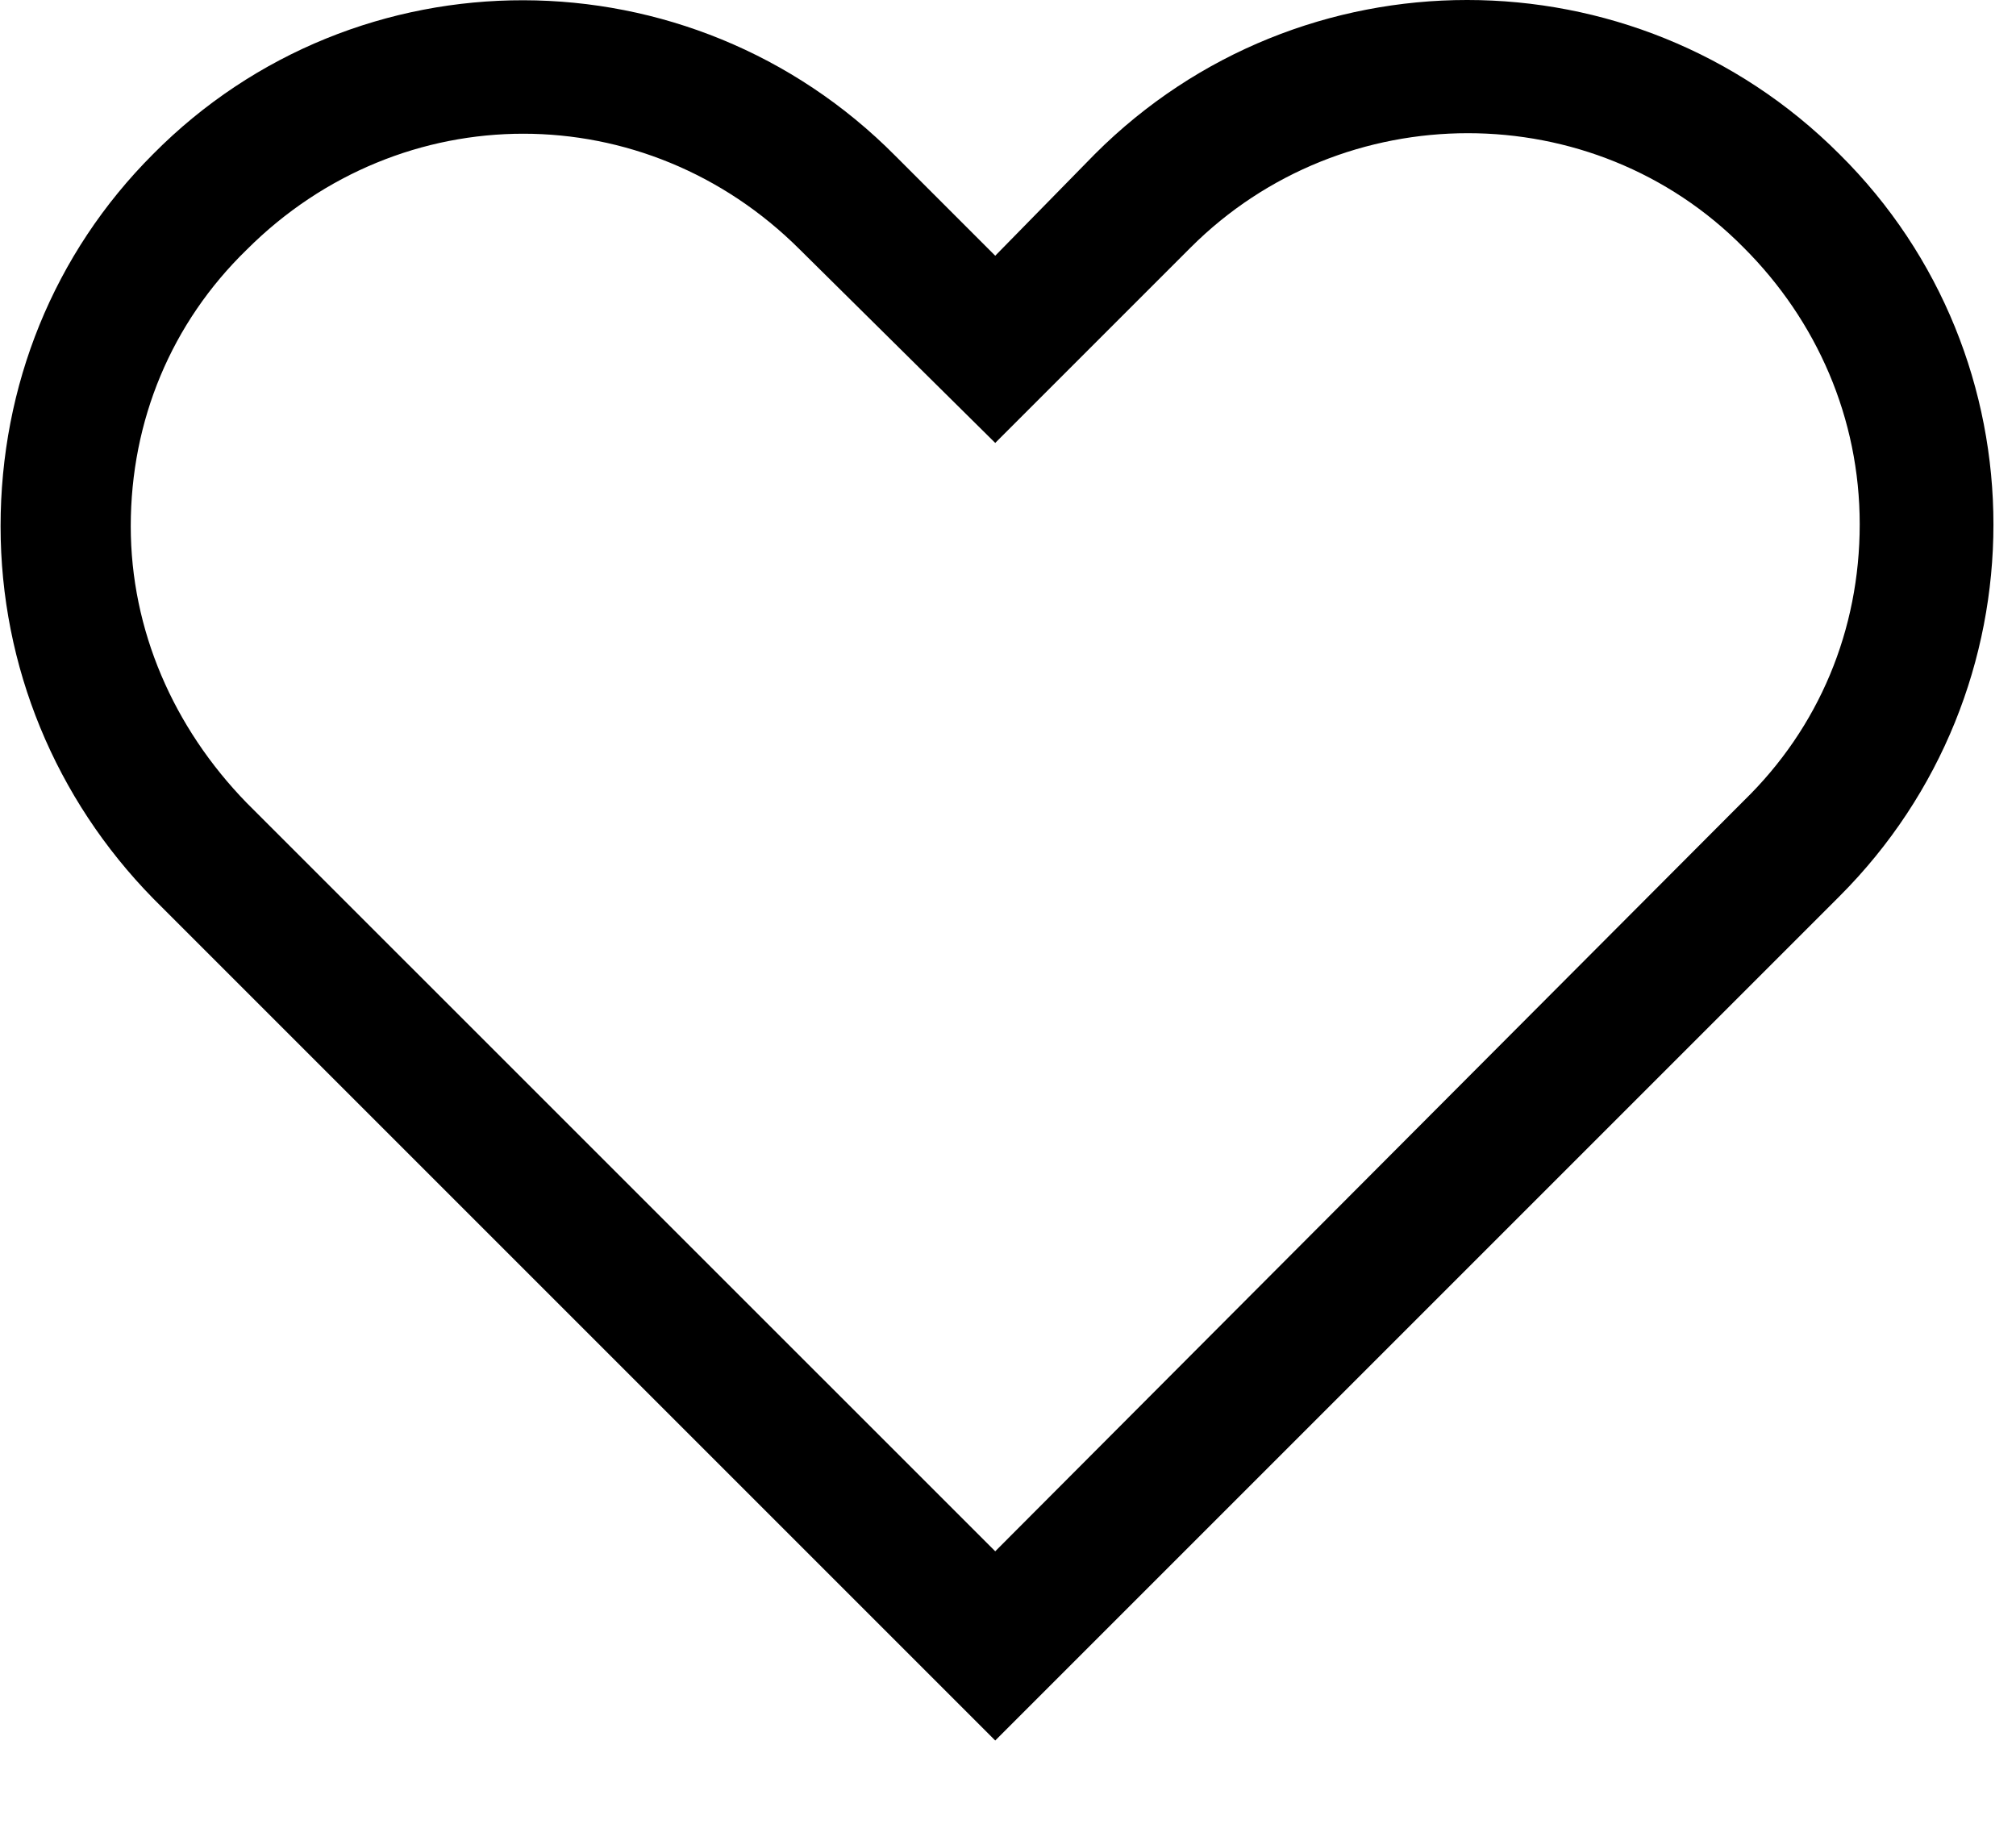
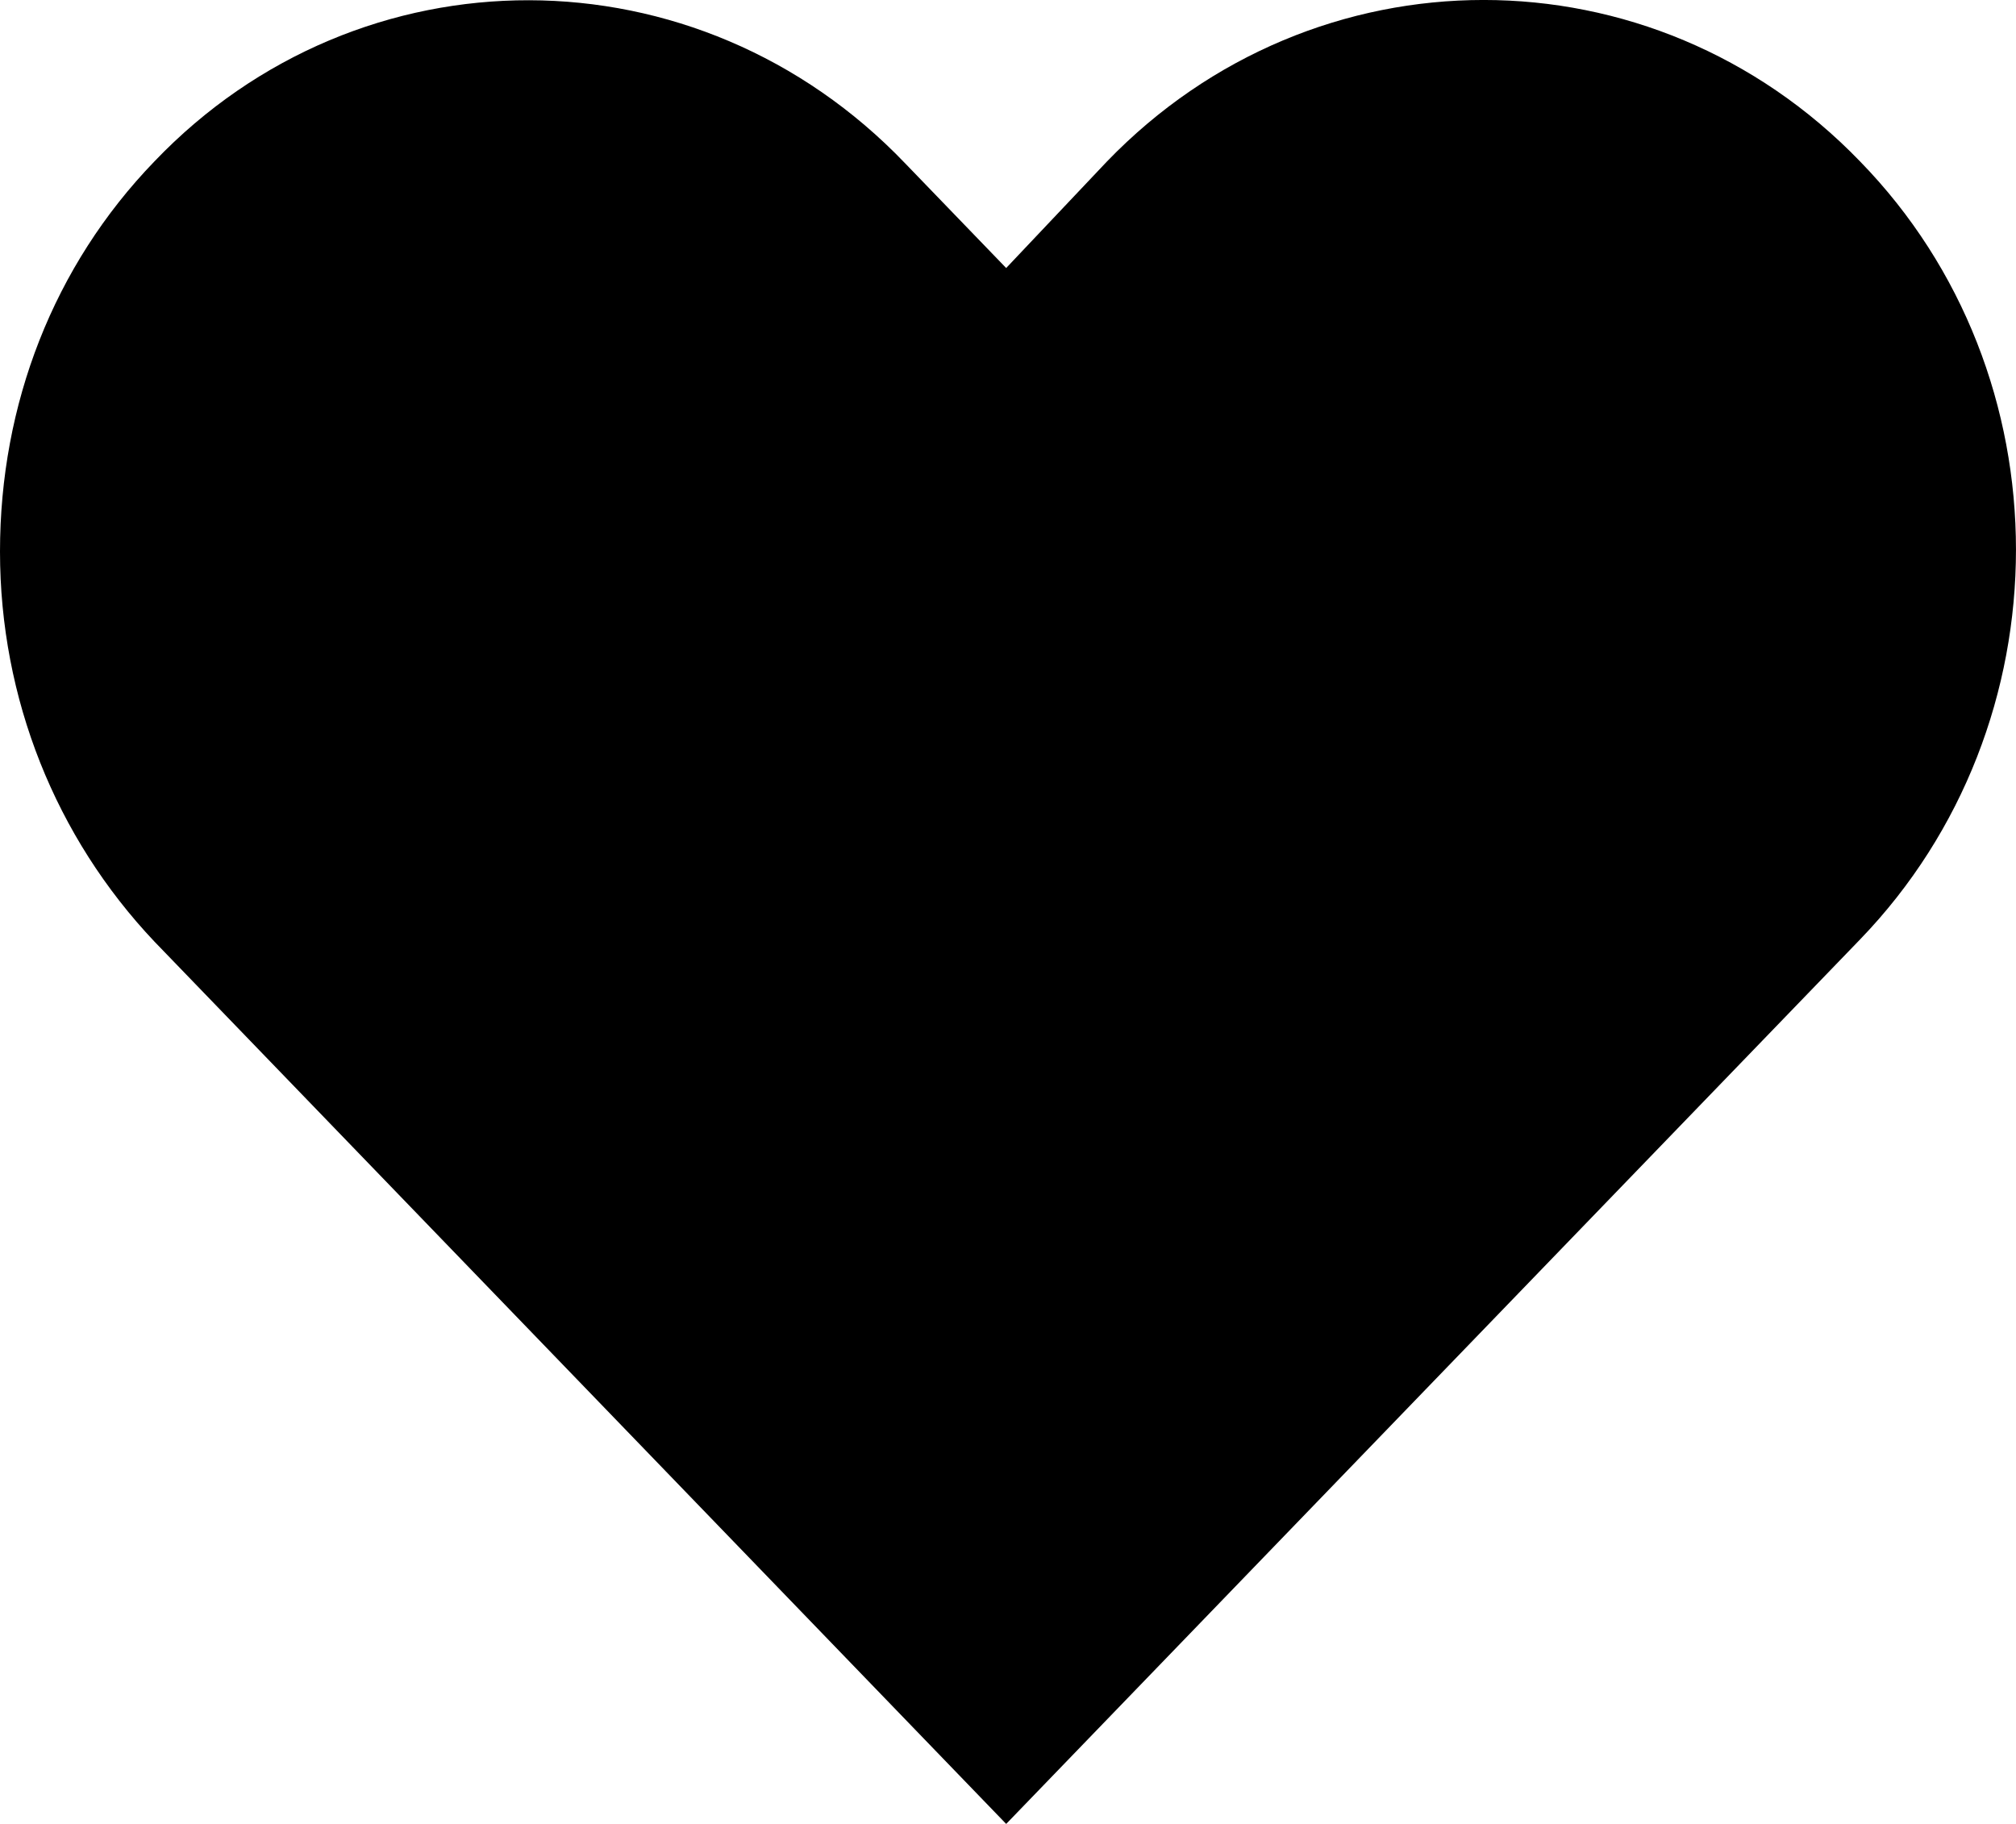
<svg xmlns="http://www.w3.org/2000/svg" width="21" height="19" viewBox="0 0 21 19" fill="none">
-   <path d="M19.16 9.338C21.3 7.198 21.3 3.724 19.16 1.605C17.02 -0.535 13.545 -0.535 11.405 1.605L10.367 2.664L9.329 1.626C7.189 -0.535 3.714 -0.535 1.595 1.605C0.557 2.643 0.006 4.02 0.006 5.482C0.006 6.944 0.578 8.321 1.595 9.359L10.367 18.131L19.16 9.338ZM1.362 5.482C1.362 4.38 1.786 3.363 2.57 2.601C3.375 1.796 4.413 1.393 5.451 1.393C6.489 1.393 7.528 1.796 8.333 2.601L10.367 4.614L12.401 2.58C13.99 0.99 16.596 0.99 18.164 2.58C18.927 3.342 19.372 4.359 19.372 5.461C19.372 6.563 18.948 7.58 18.164 8.342L10.367 16.16L2.57 8.364C1.807 7.58 1.362 6.563 1.362 5.482Z" fill="black" />
+   <path fill-rule="evenodd" clip-rule="evenodd" d="M19.376 1.682C21.541 3.902 21.541 7.543 19.376 9.786L10.481 19L1.608 9.808C0.579 8.72 0 7.277 0 5.745C0 4.213 0.557 2.77 1.608 1.682C3.751 -0.561 7.266 -0.561 9.431 1.704L10.481 2.792L11.531 1.682C13.696 -0.561 17.212 -0.561 19.376 1.682Z" fill="black" />
</svg>
